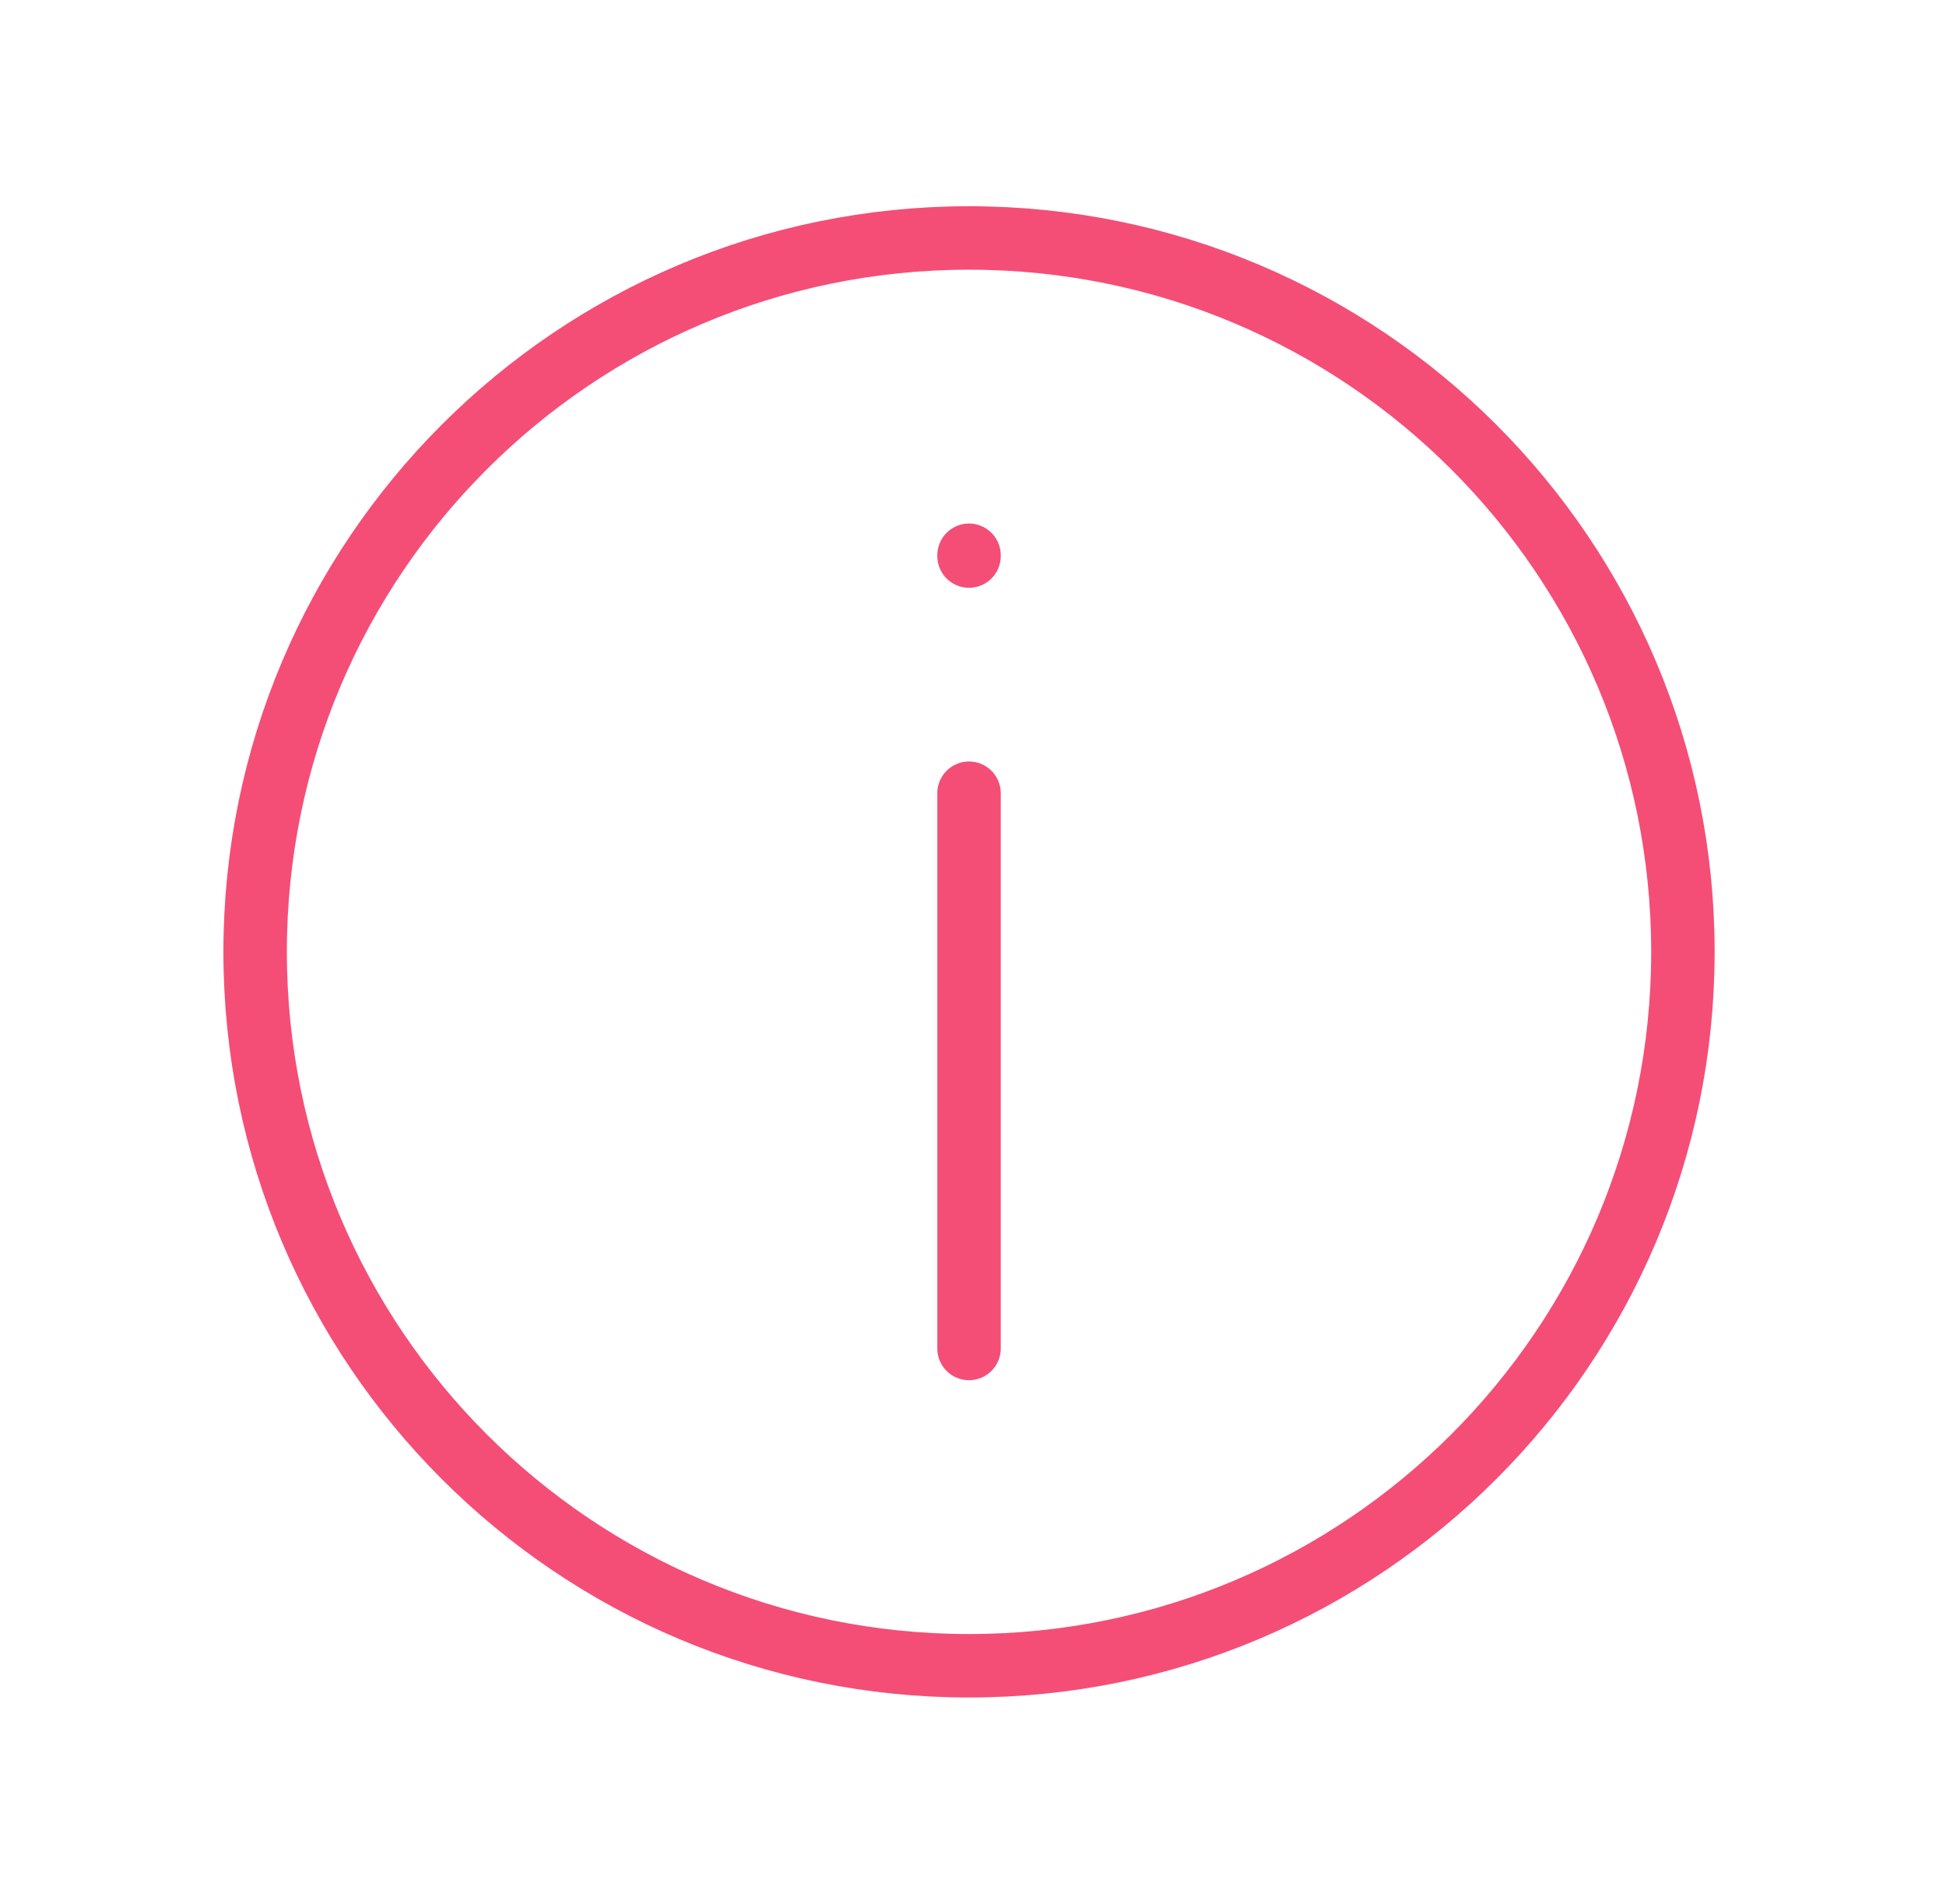
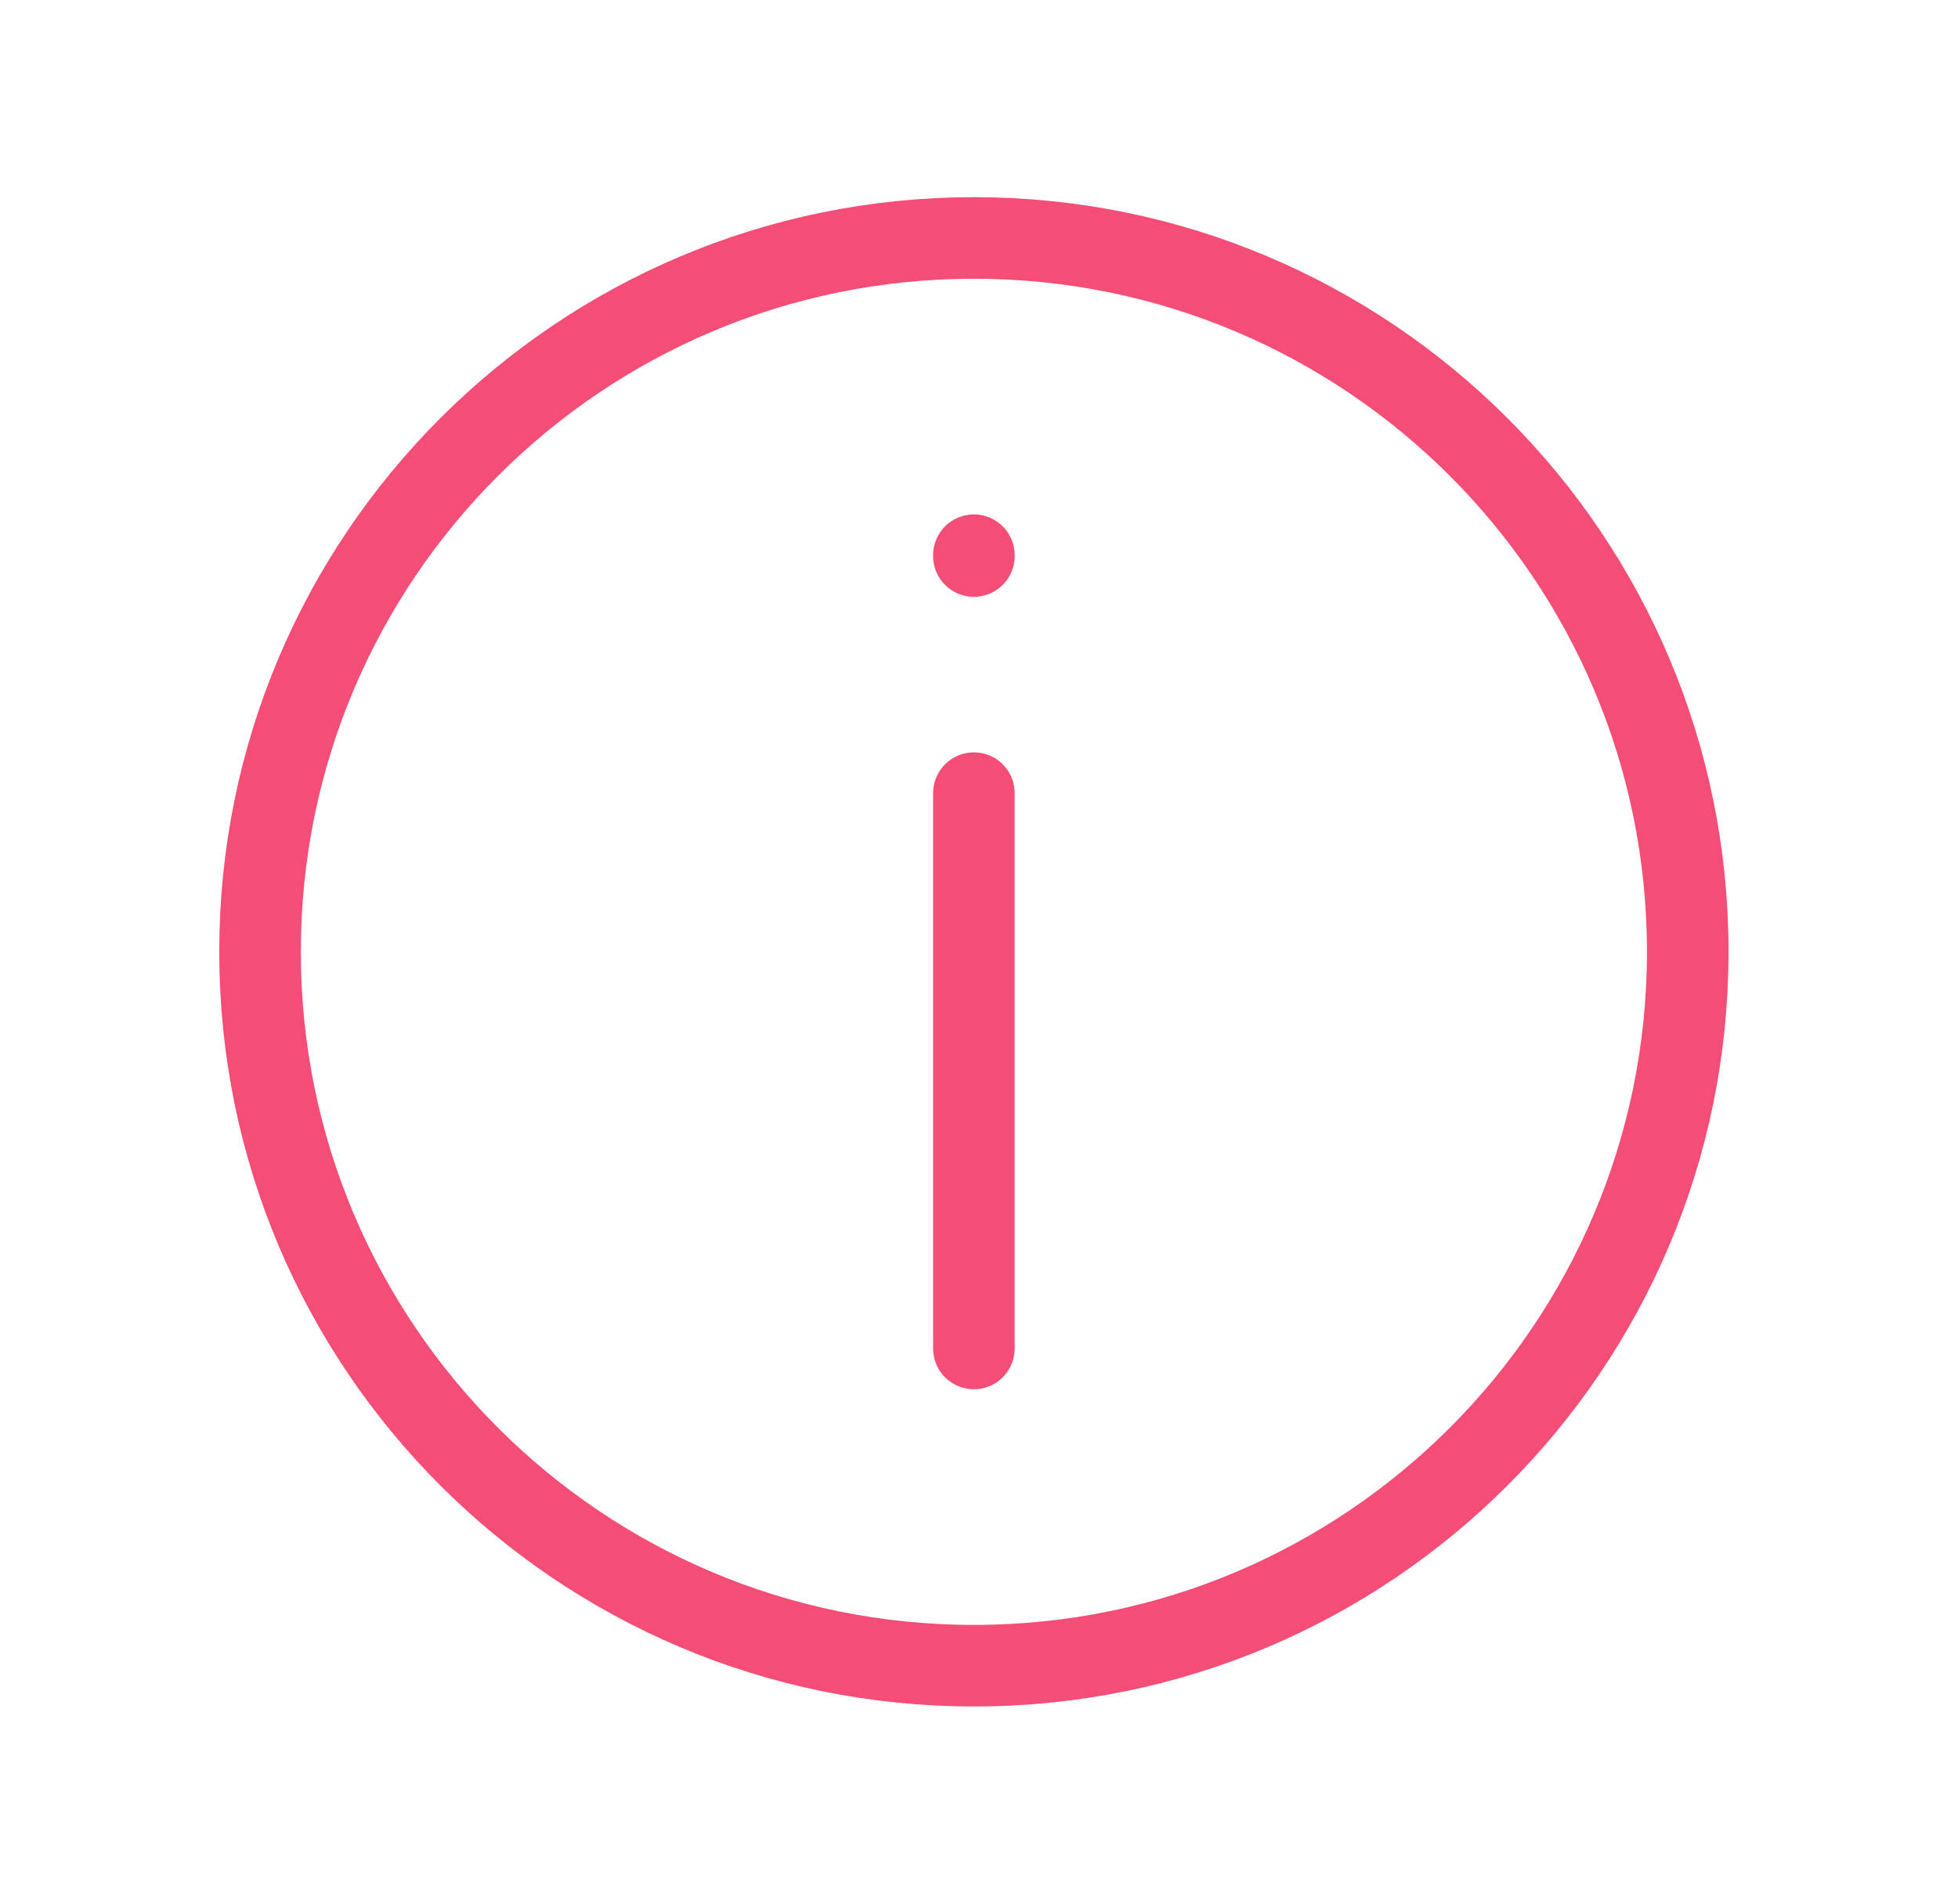
- <svg xmlns="http://www.w3.org/2000/svg" width="46" height="45" viewBox="0 0 46 45" fill="none">
-   <path d="M22.906 13.144V13.125M22.906 31.875L22.906 18.75M39.781 22.5C39.781 31.82 32.226 39.375 22.906 39.375C13.586 39.375 6.031 31.82 6.031 22.5C6.031 13.18 13.586 5.625 22.906 5.625C32.226 5.625 39.781 13.18 39.781 22.5Z" stroke="#F44E77" stroke-width="1.5" stroke-linecap="round" stroke-linejoin="round" />
+ <svg xmlns="http://www.w3.org/2000/svg" width="36" height="35" viewBox="0 0 36 35" fill="none">
+   <path d="M17.906 10.223V10.208M17.906 24.792L17.906 14.583M31.031 17.5C31.031 24.749 25.155 30.625 17.906 30.625C10.658 30.625 4.781 24.749 4.781 17.5C4.781 10.251 10.658 4.375 17.906 4.375C25.155 4.375 31.031 10.251 31.031 17.5Z" stroke="#F44E77" stroke-width="1.5" stroke-linecap="round" stroke-linejoin="round" />
</svg>
